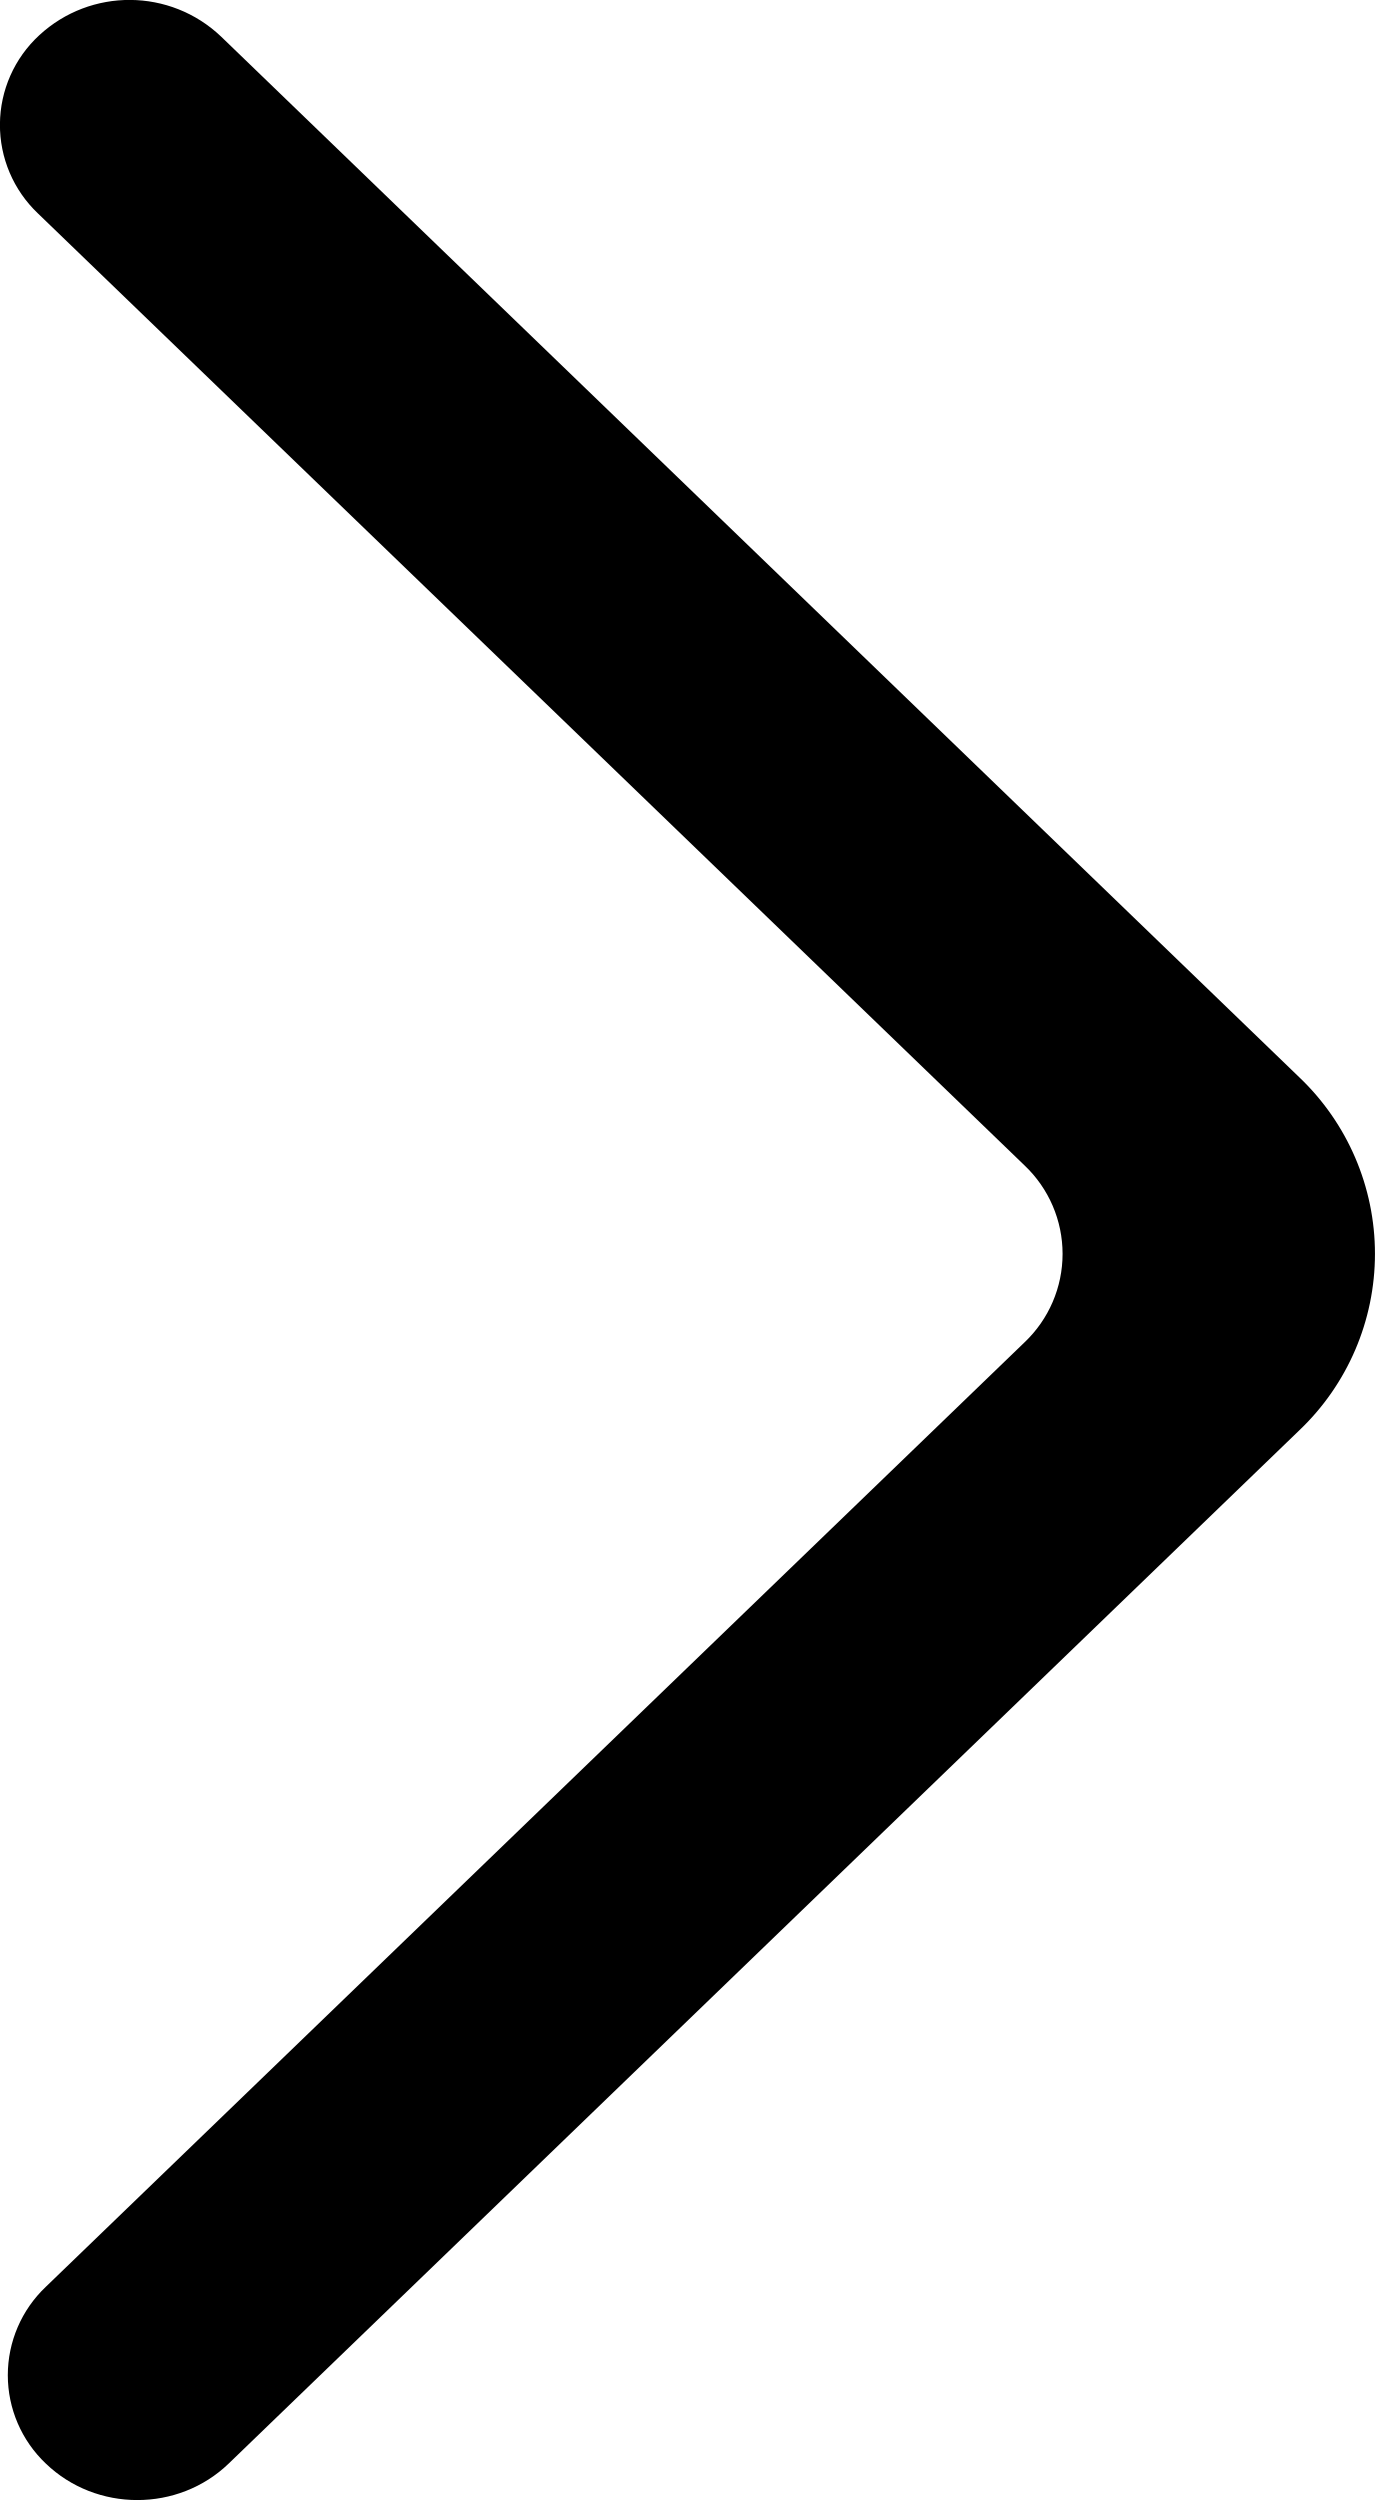
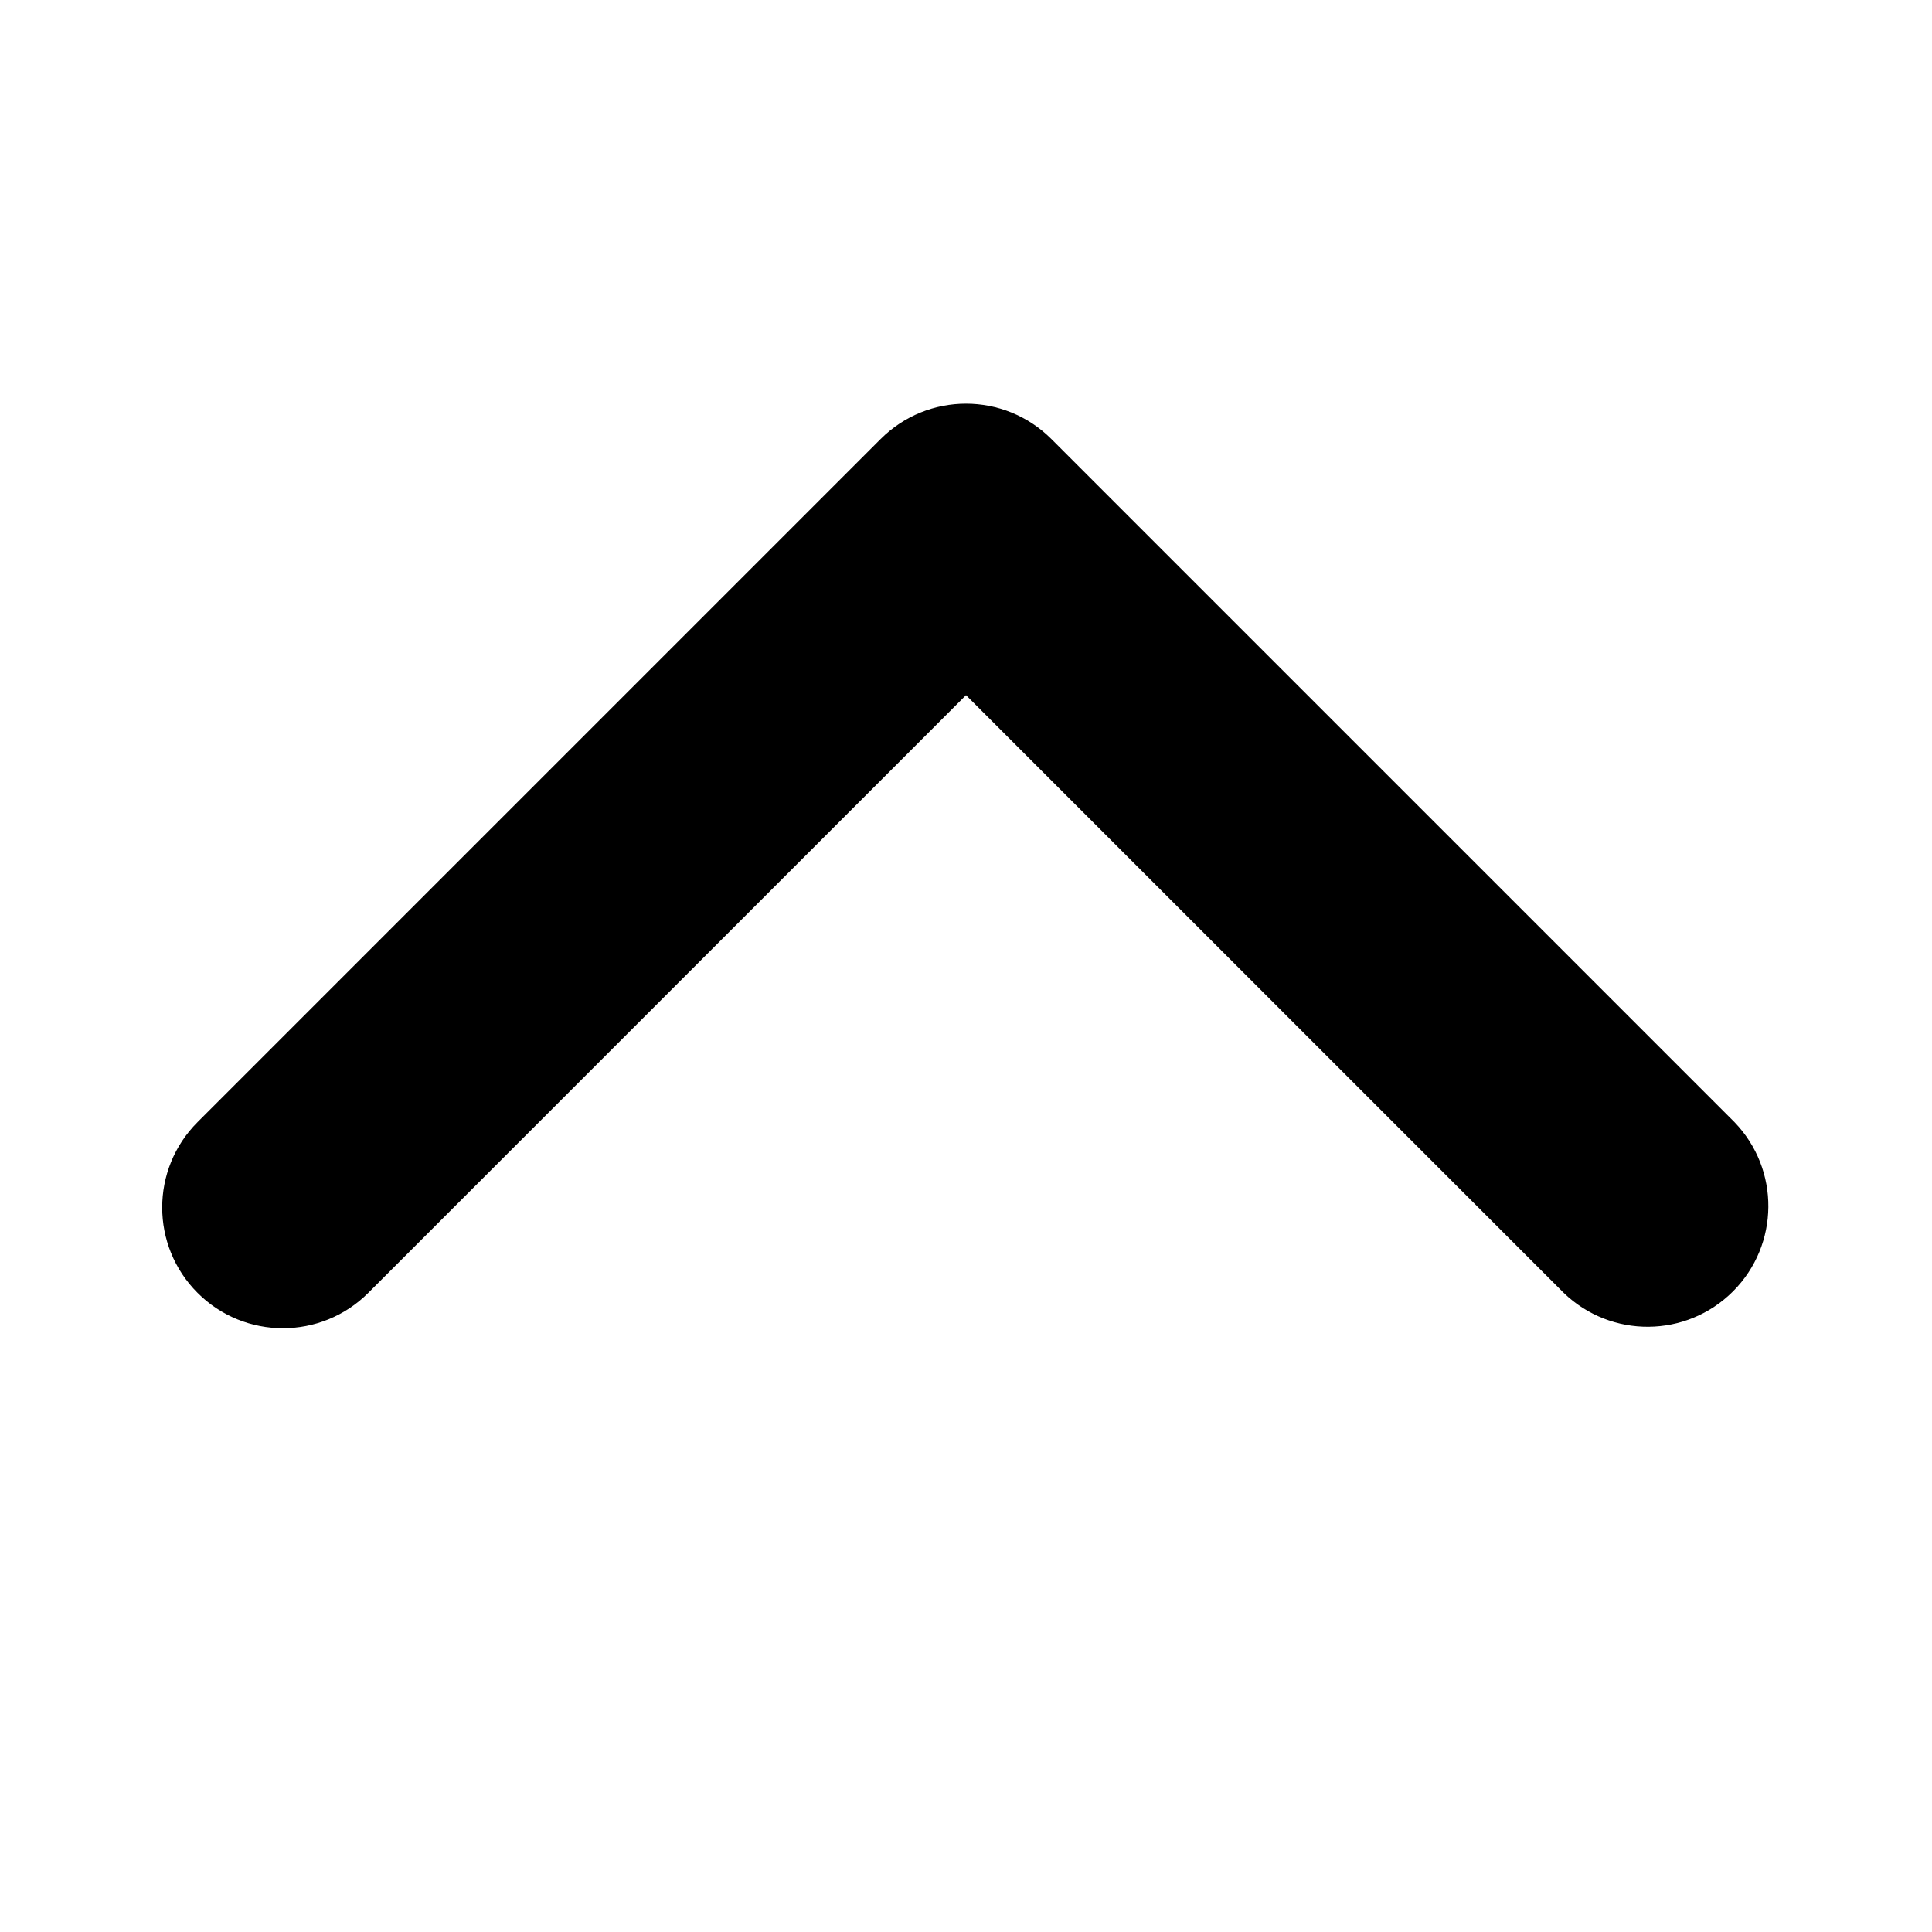
- <svg xmlns="http://www.w3.org/2000/svg" width="11" height="20" id="arrow">
-   <path fill-rule="evenodd" d="M.366 19.708c.405.39 1.06.39 1.464 0l8.563-8.264a1.95 1.95 0 0 0 0-2.827L1.768.292A1.063 1.063 0 0 0 .314.282a.976.976 0 0 0-.011 1.425l7.894 7.617a.975.975 0 0 1 0 1.414L.366 18.295a.974.974 0 0 0 0 1.413" />
+ <svg xmlns="http://www.w3.org/2000/svg" width="512" height="512" viewBox="0 0 1024 1024">
+   <path d="M104.704 685.248a64 64 0 0 0 90.496 0l316.8-316.8l316.8 316.8a64 64 0 0 0 90.496-90.496L557.248 232.704a64 64 0 0 0-90.496 0L104.704 594.752a64 64 0 0 0 0 90.496z" />
</svg>
